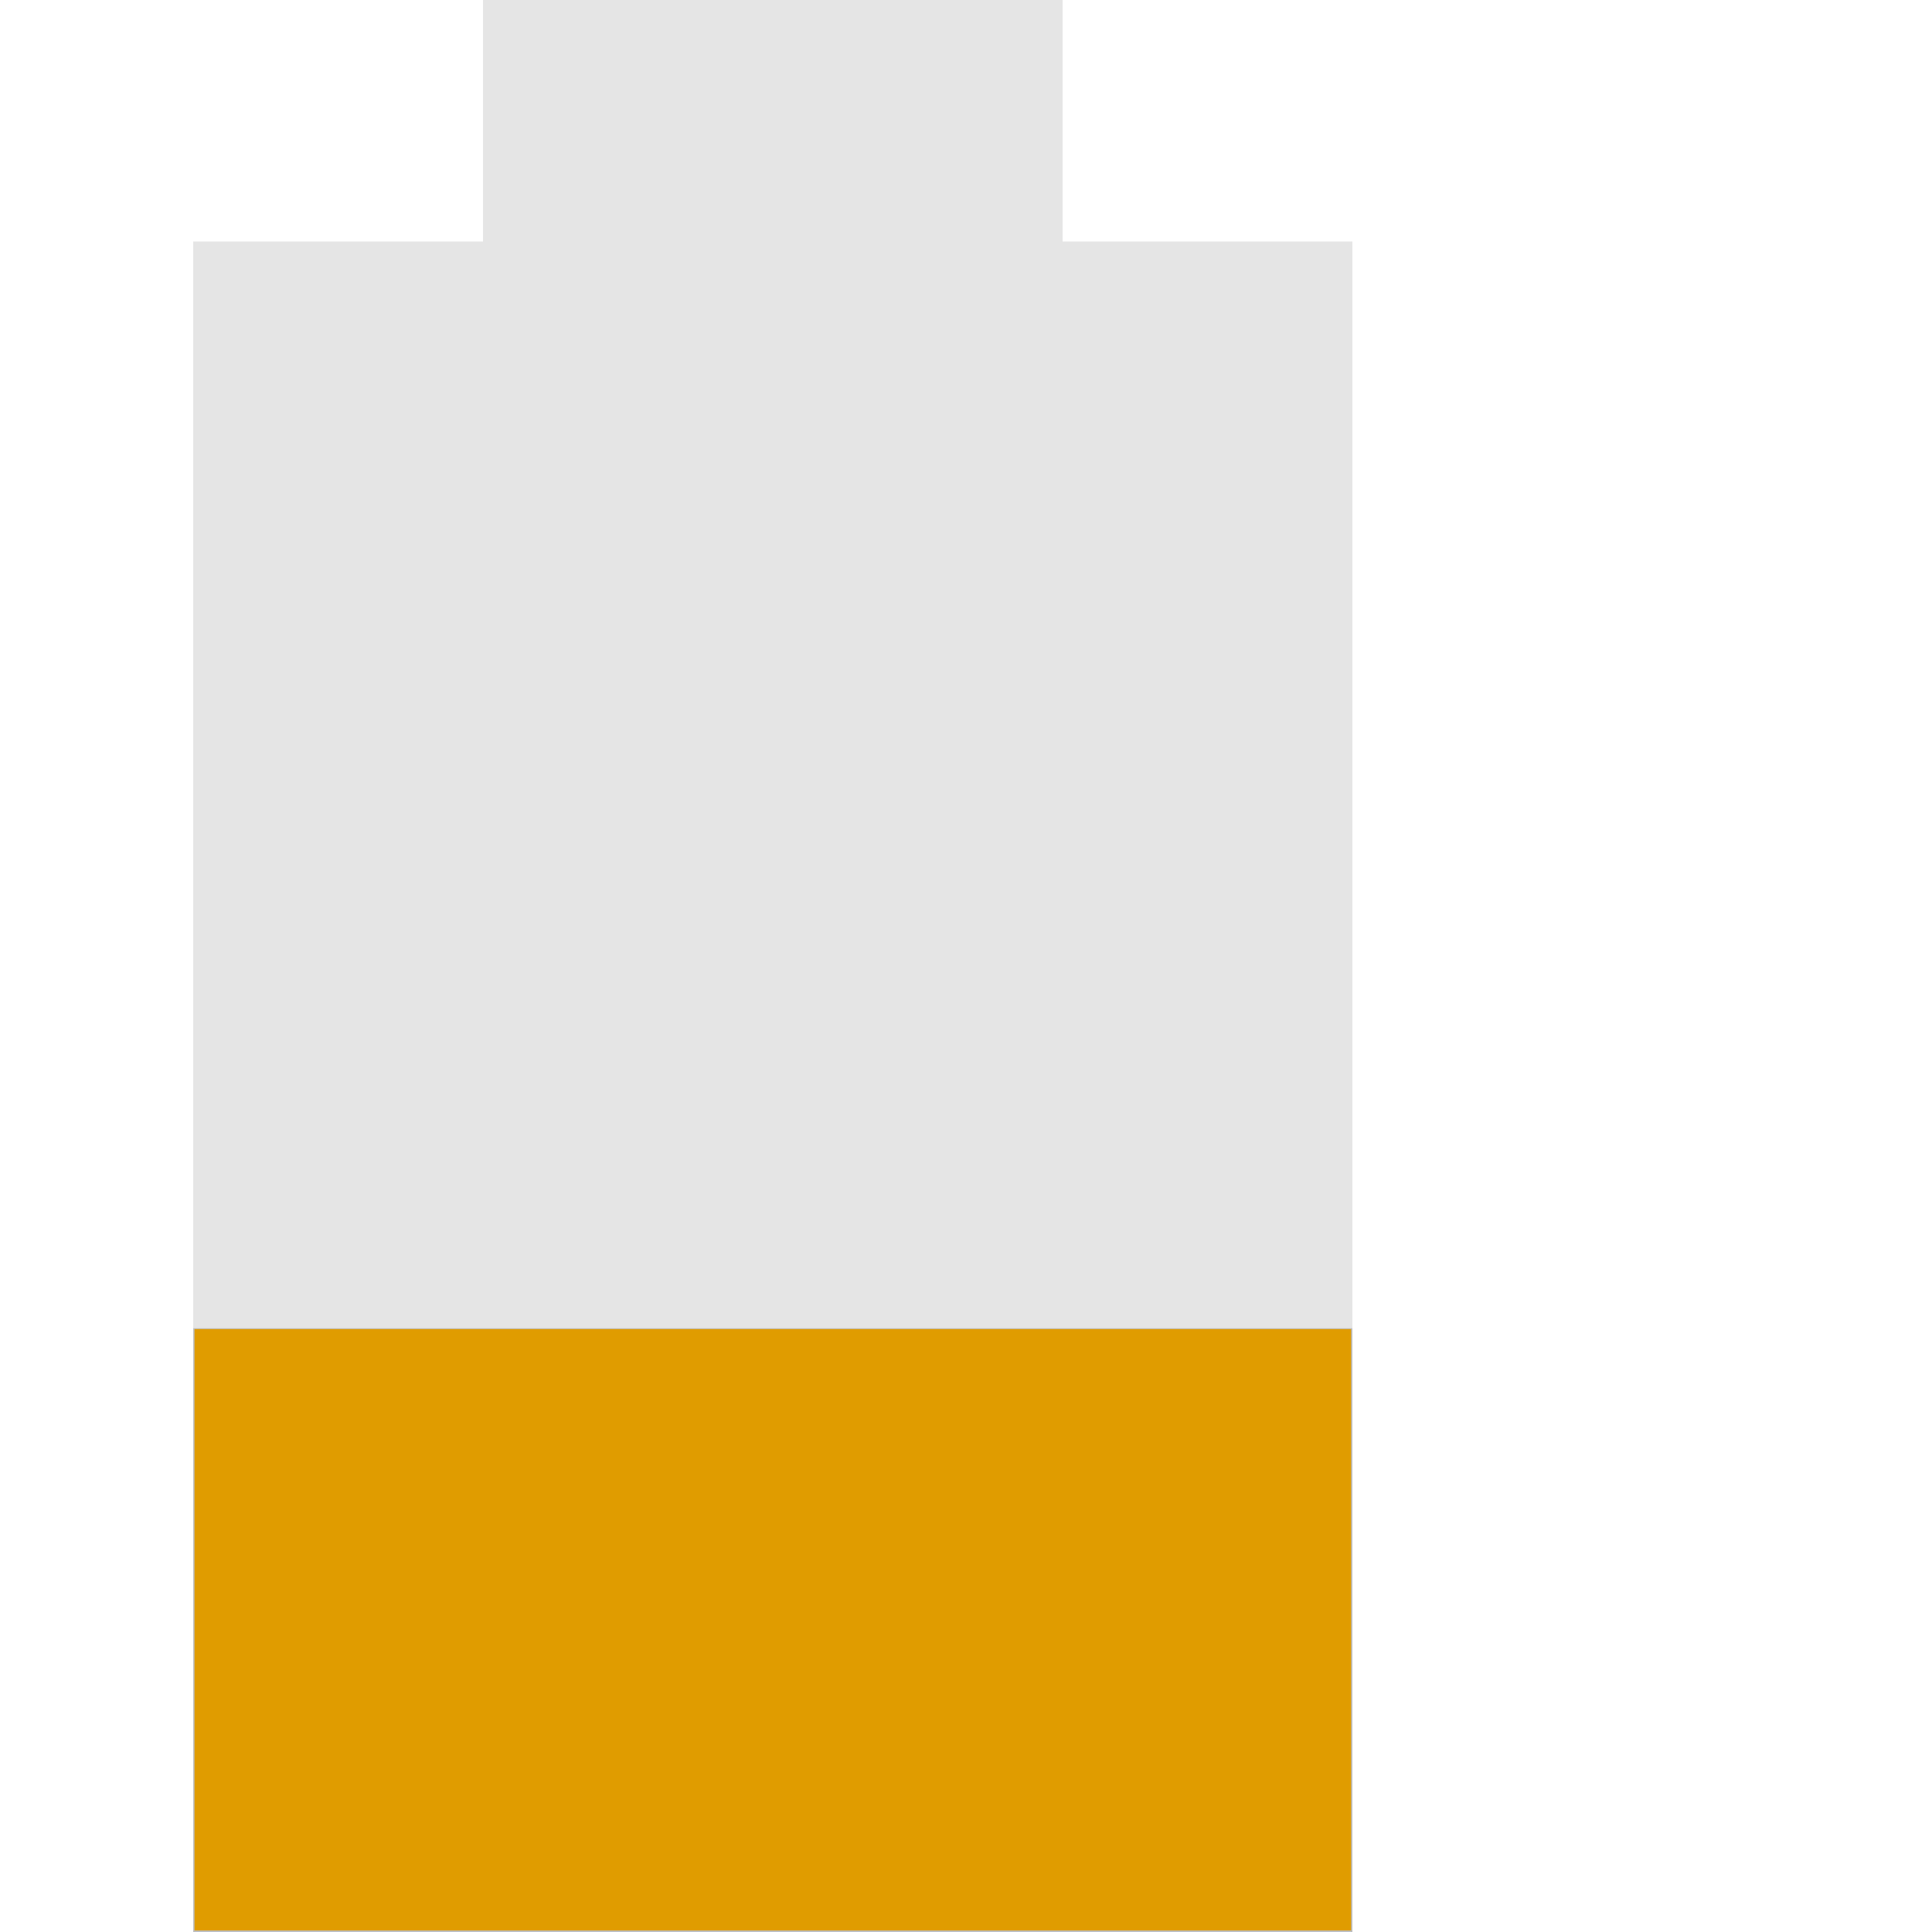
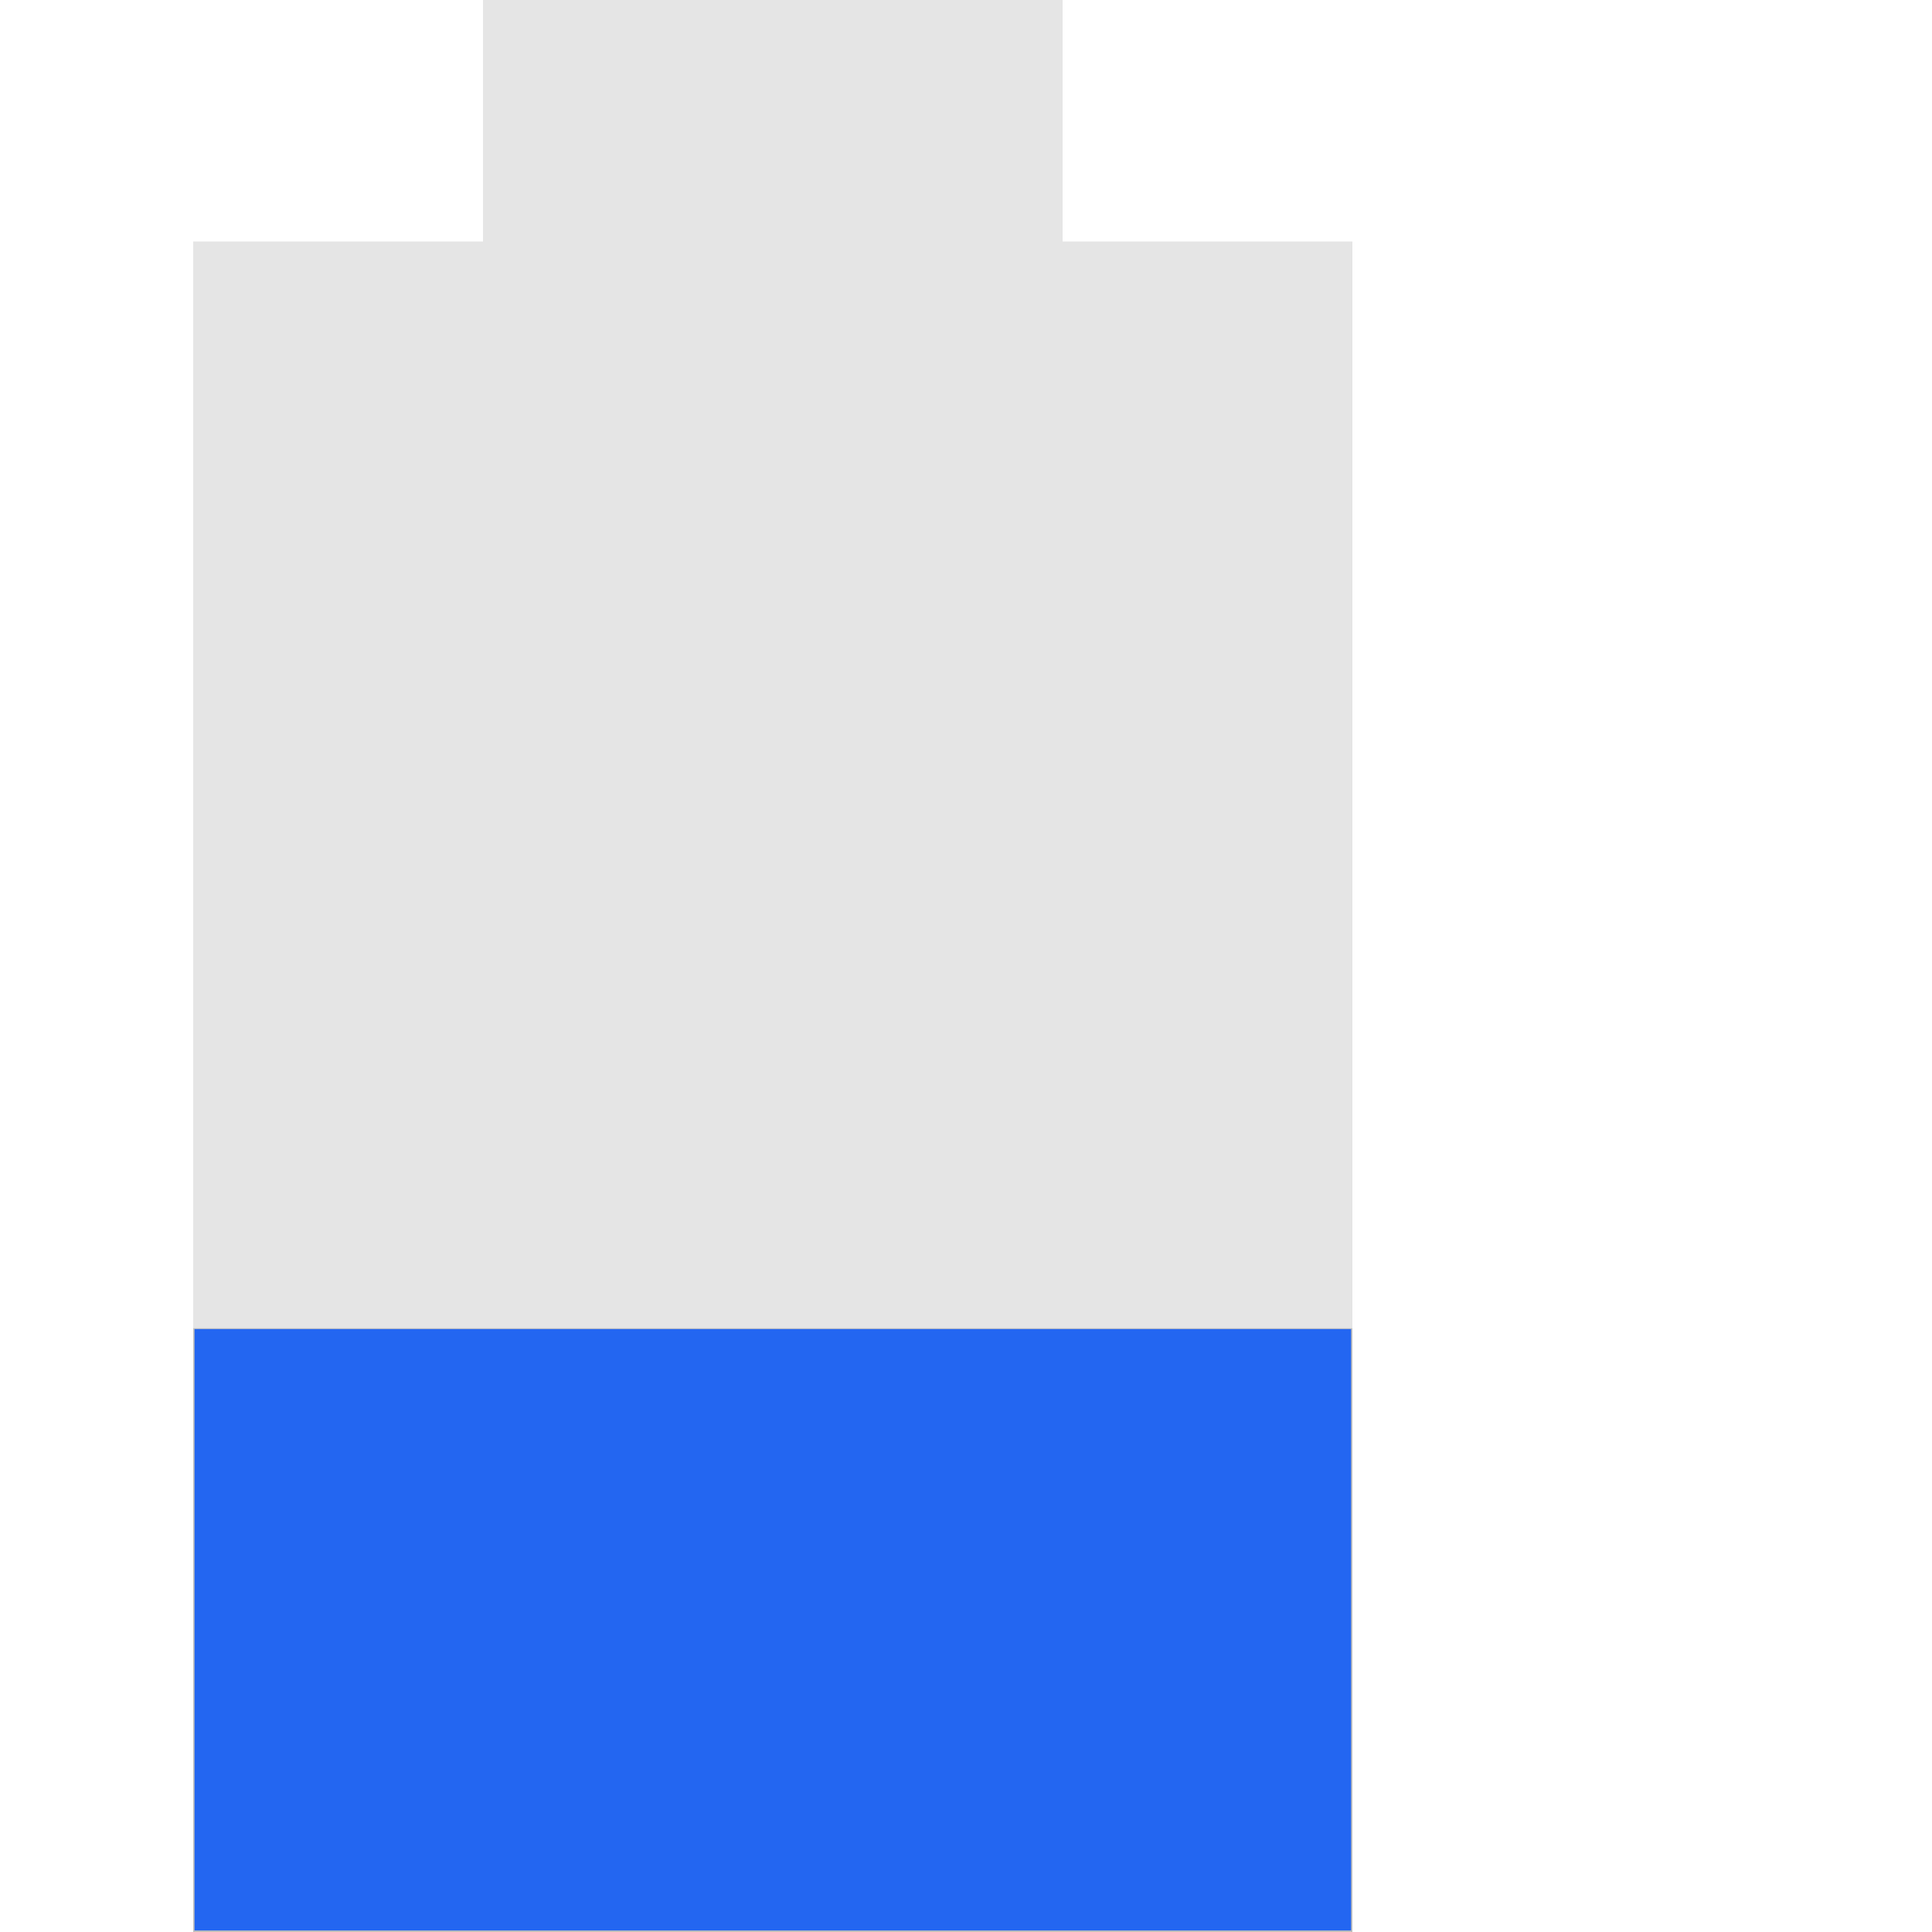
<svg xmlns="http://www.w3.org/2000/svg" viewBox="0 0 16 16" version="1.1" id="svg8">
  <defs id="defs12" />
  <g transform="scale(0.8,1)">
    <g fill="#bebebe" id="g6">
      <path opacity=".4" d="m5 0v2h-3v14h12v-14h-3v-2z" id="path2" />
      <path stroke-width=".707" d="m2 11v5h12v-5z" id="path4" />
    </g>
-     <path style="fill:#e09c00;stroke-width:0.027" d="M 2.014,13.497 V 11.007 H 8 13.986 v 2.49 2.49 H 8 2.014 Z" id="path839" />
+     <path style="fill:#2366f1;stroke-width:0.027" d="M 2.014,13.497 V 11.007 H 8 13.986 v 2.49 2.49 H 8 2.014 Z" id="path839" />
  </g>
</svg>
